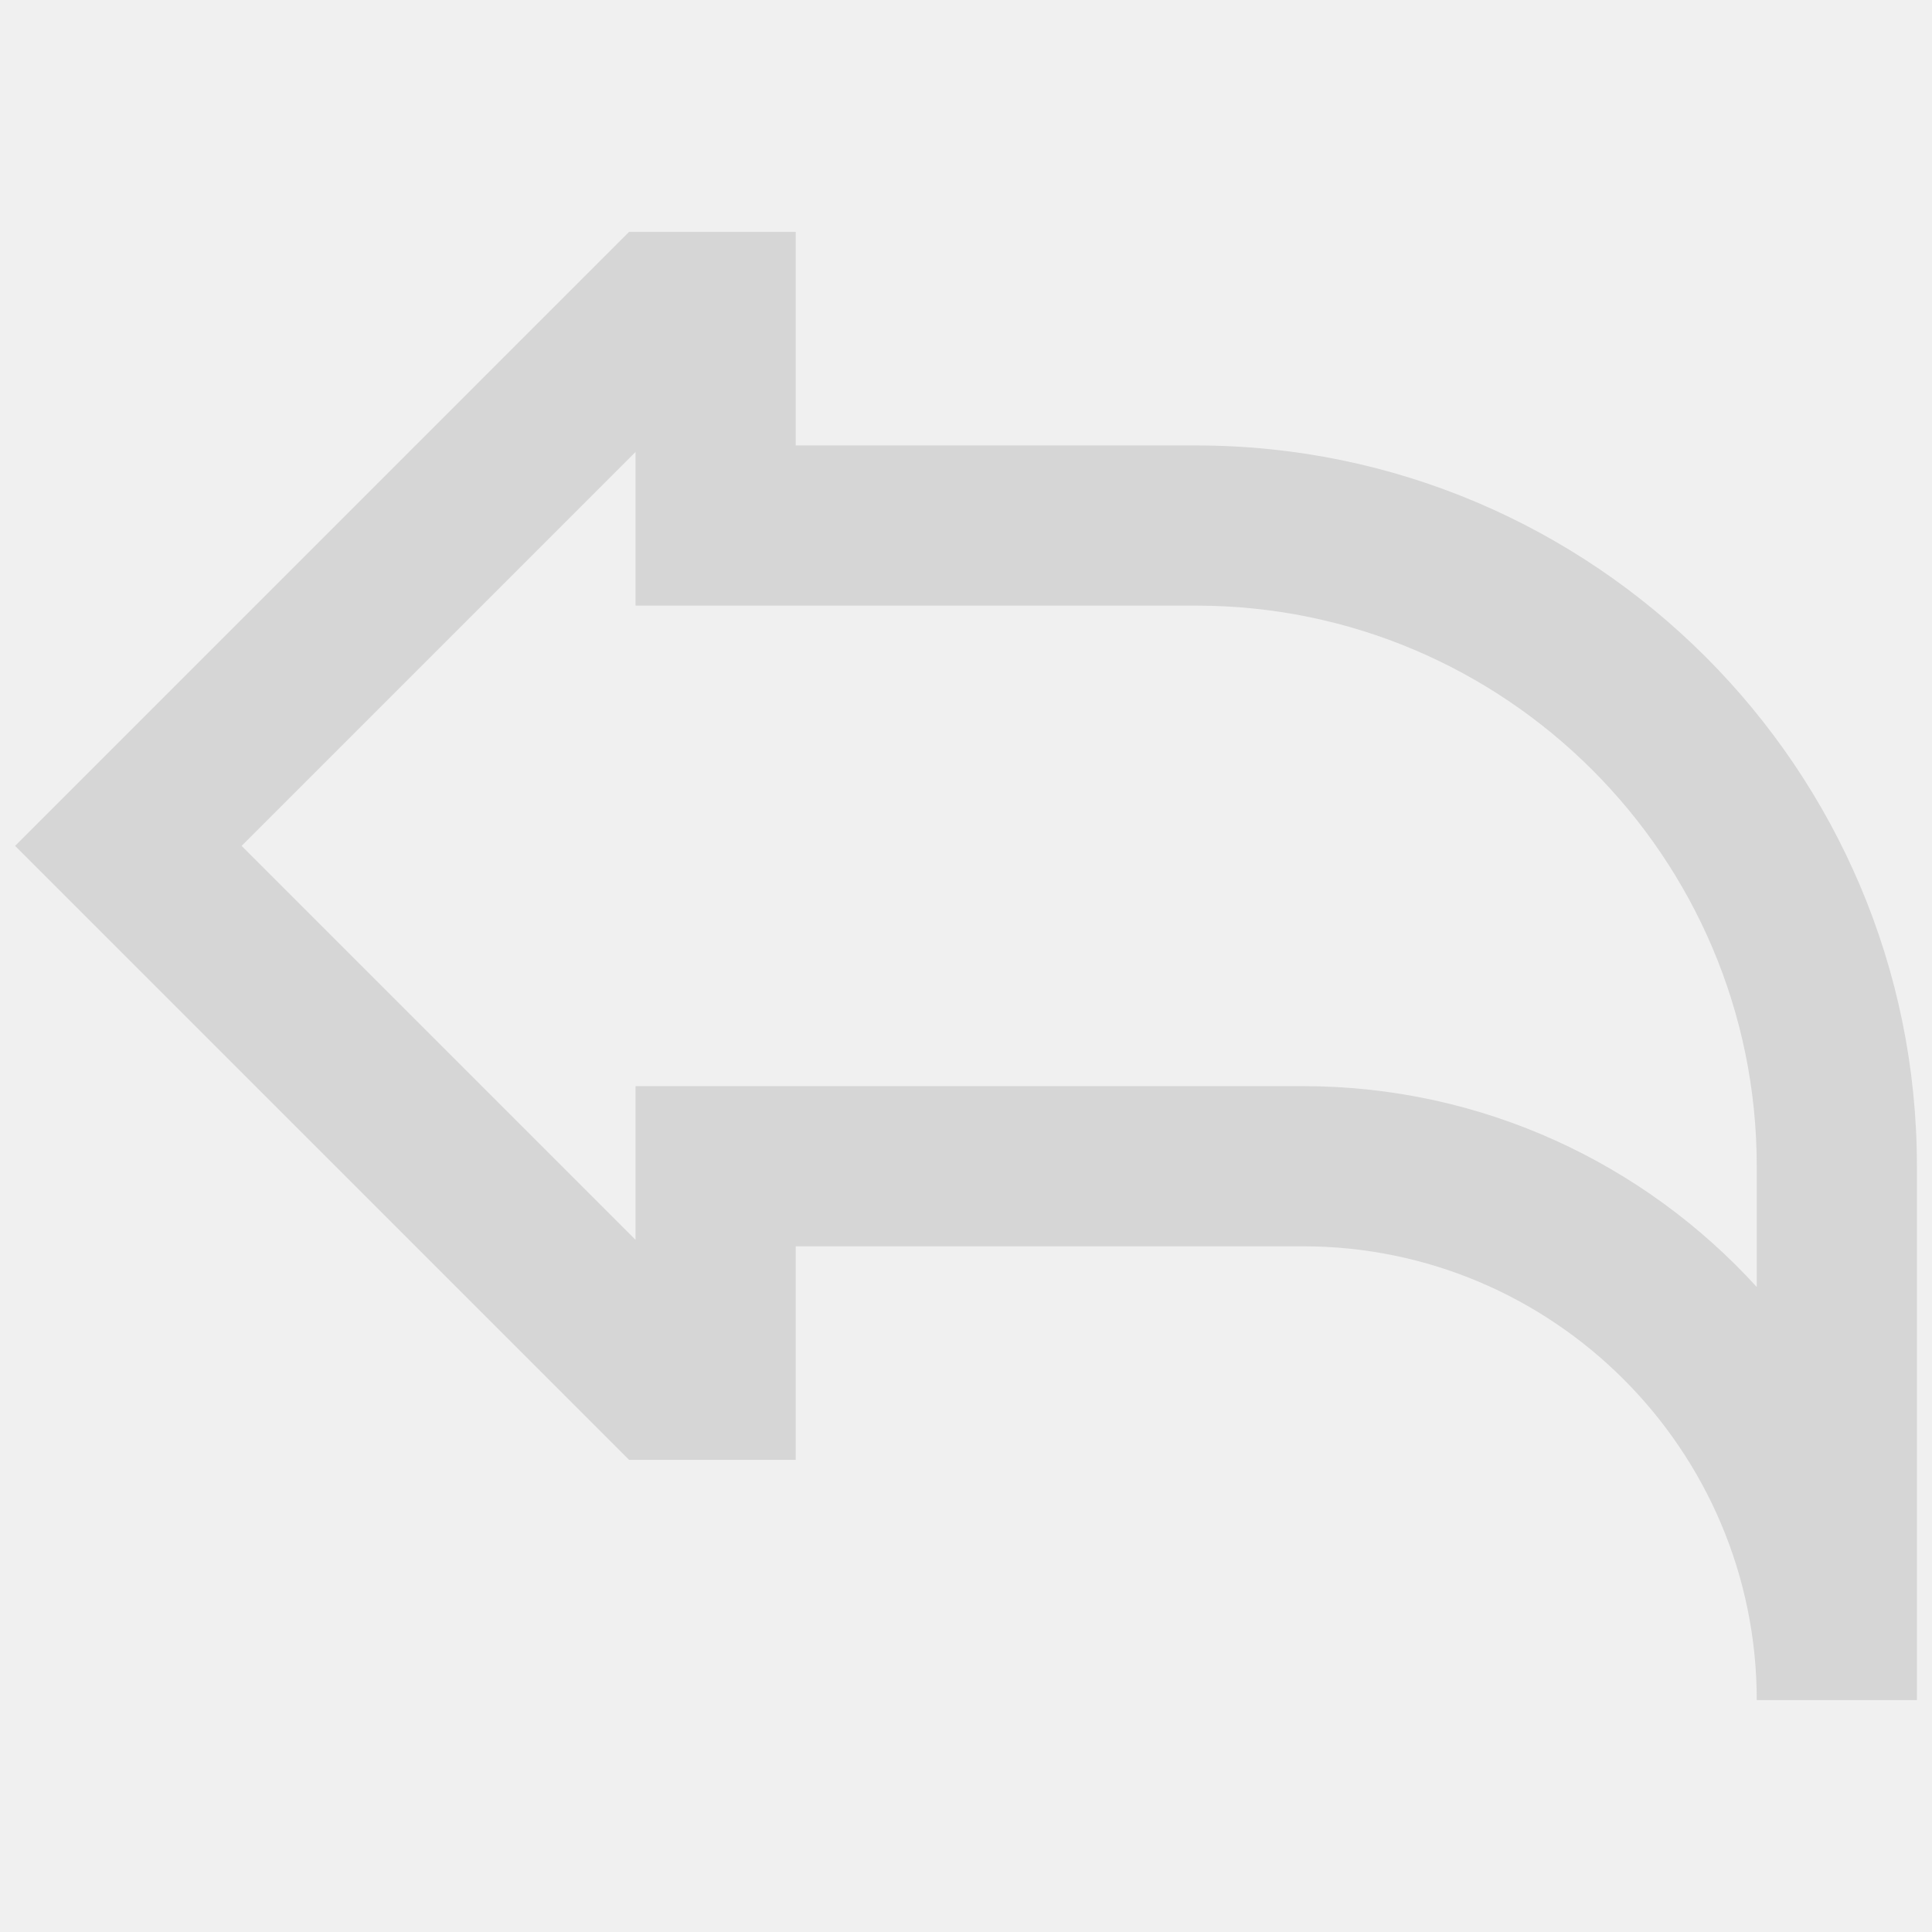
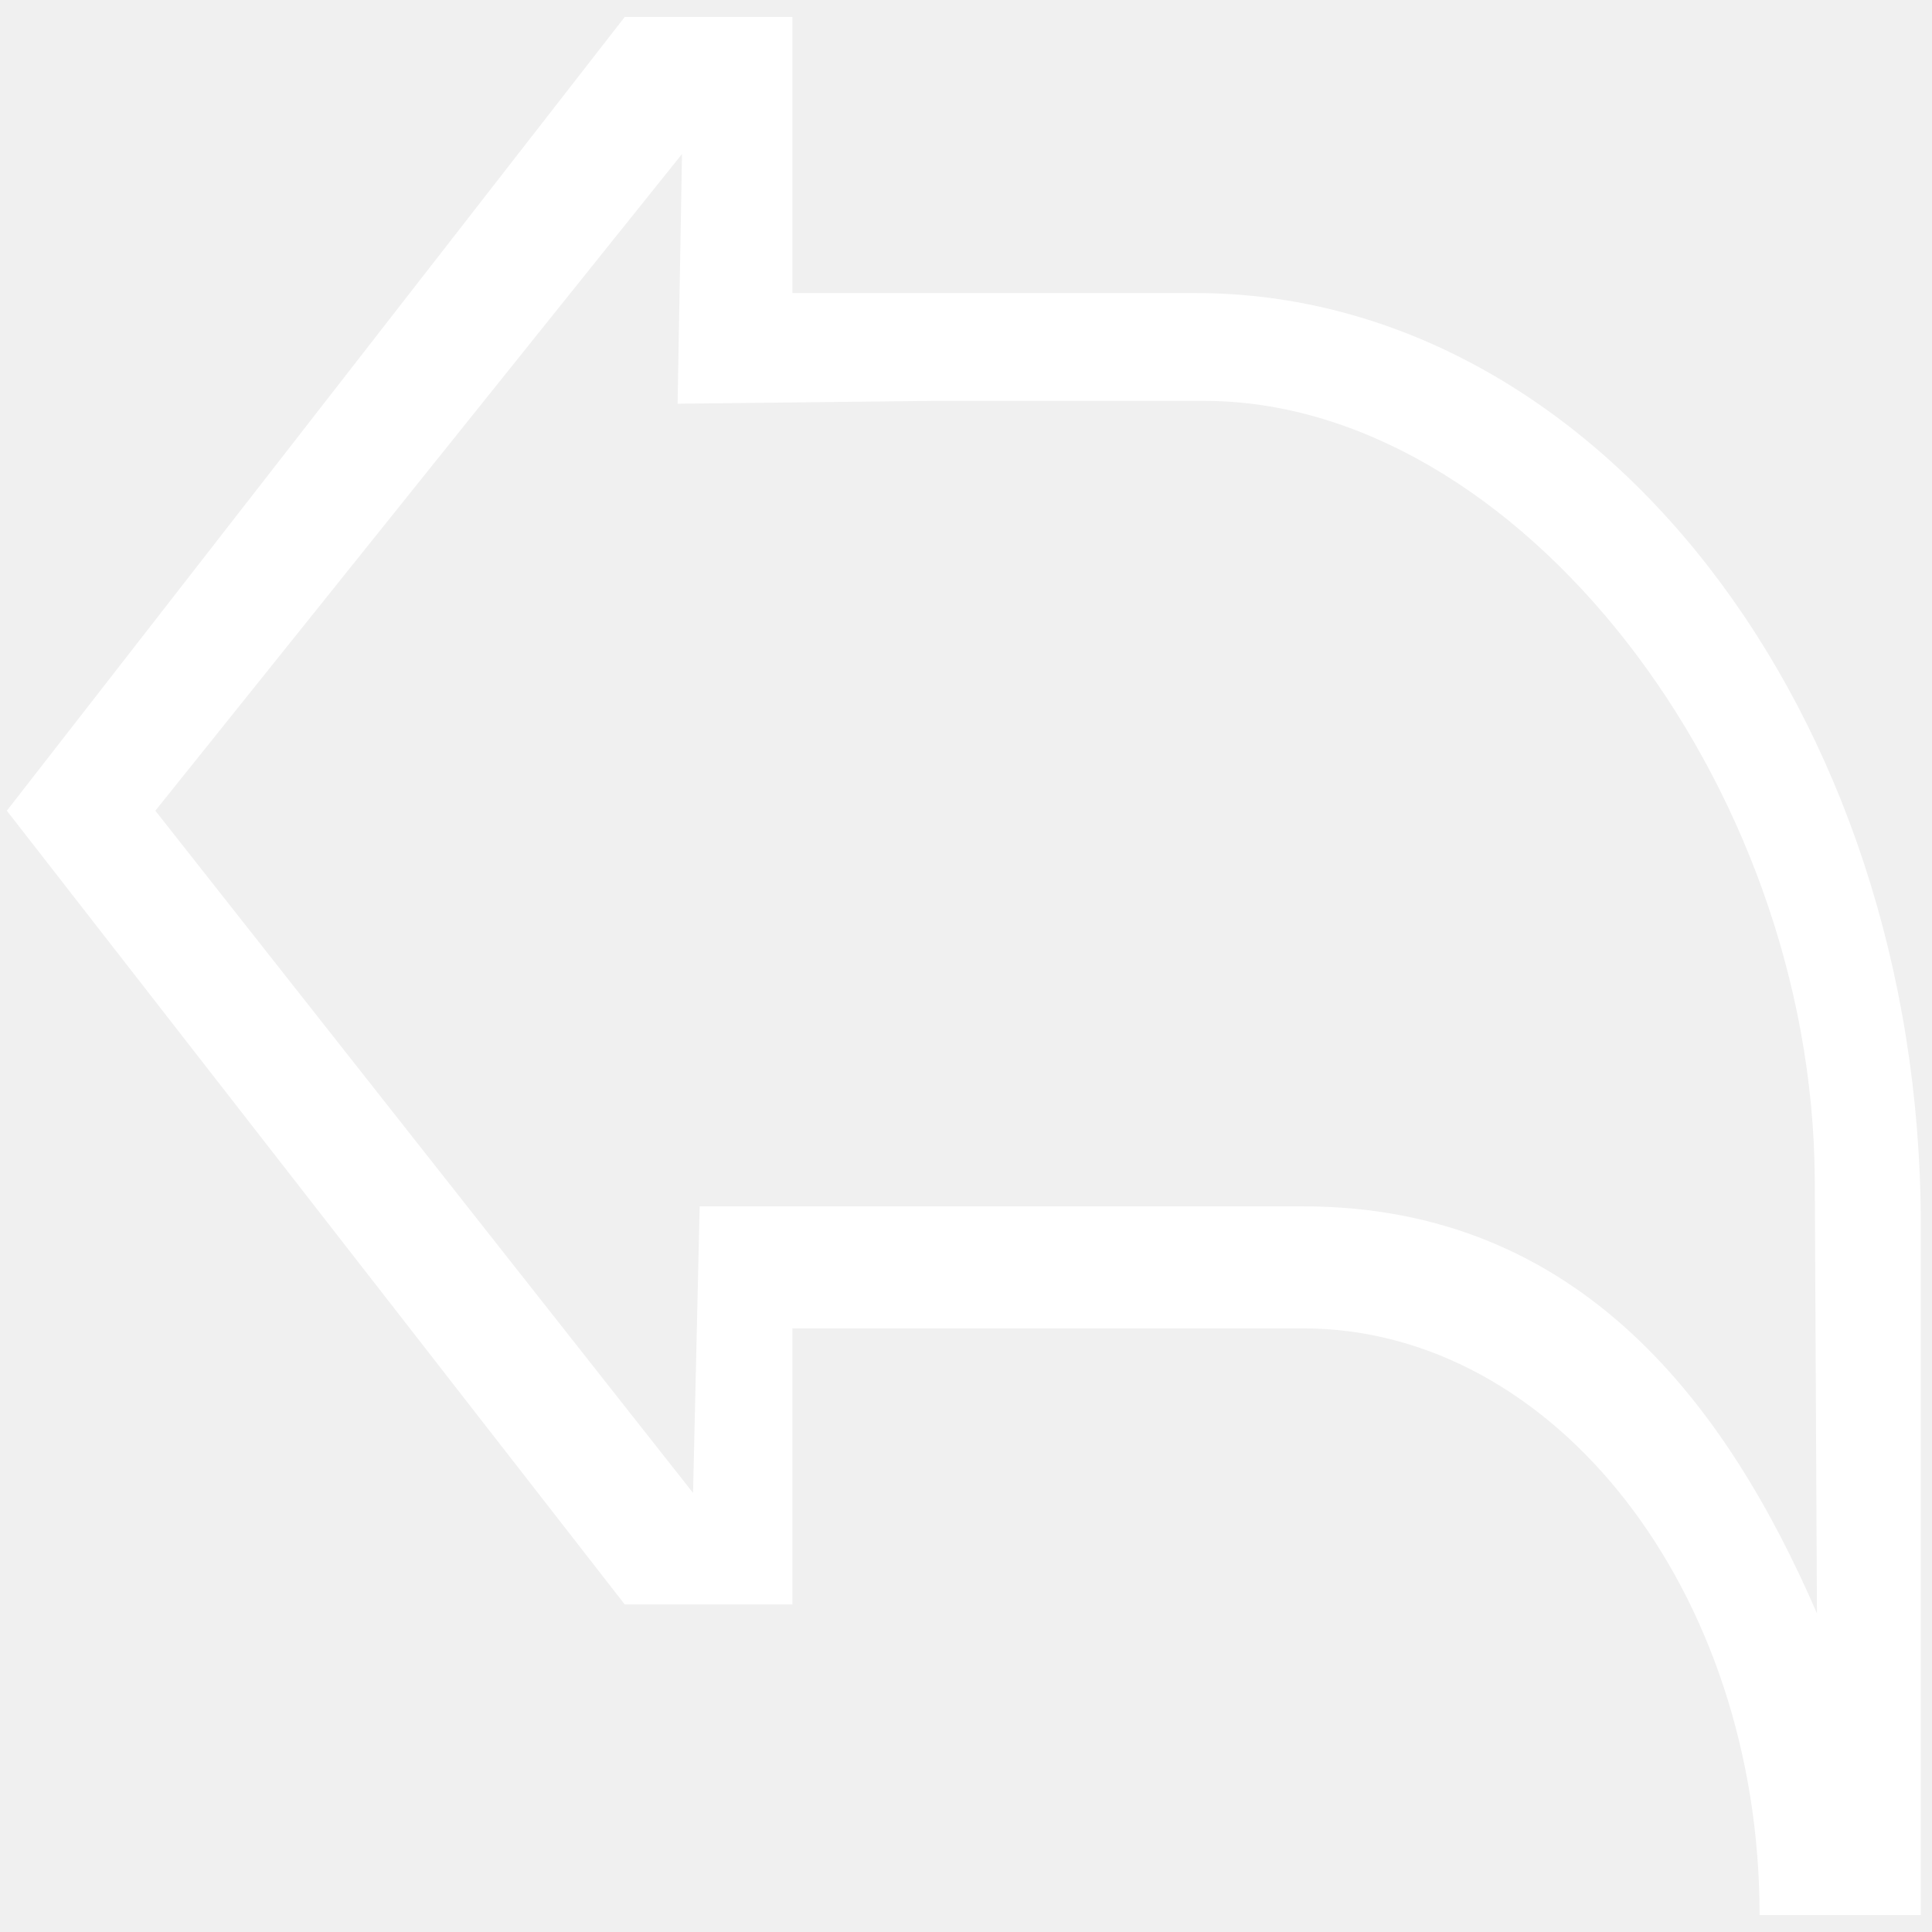
<svg xmlns="http://www.w3.org/2000/svg" version="1.1" id="Layer_1" x="0px" y="0px" viewBox="0 0 64 64" xml:space="preserve" width="64" height="64">
  <defs id="defs41" />
  <g id="g6" style="display:inline;stroke-width:1;stroke-miterlimit:4;stroke-dasharray:none" transform="matrix(0.1230479,0,0,0.1230479,0.4997504,0.4998119)">
    <g id="g4" style="stroke-width:1;stroke-miterlimit:4;stroke-dasharray:none">
-       <path d="M 317.959,115.859 H 210.158 V 58.365 H 165.294 L 0,223.66 165.294,388.954 h 44.864 V 331.46 h 136.548 c 67.367,0 122.174,54.807 122.174,122.174 H 512 V 309.9 C 512,202.905 424.953,115.859 317.959,115.859 Z M 468.88,342.412 C 438.627,309.206 395.06,288.341 346.706,288.341 H 167.038 v 41.378 L 60.981,223.661 167.038,117.604 v 41.375 h 150.921 c 83.219,0 150.921,67.703 150.921,150.921 z" id="path2" style="fill:#d6d6d6;fill-opacity:1;stroke:none;stroke-width:1;stroke-miterlimit:4;stroke-dasharray:none;stroke-opacity:1" />
+       <path d="M 317.763,74.833 H 209.276 V 0.508 H 164.126 L -2.221,214.193 164.126,427.876 h 45.15 v -74.325 h 137.418 c 67.796,0 122.952,70.852 122.952,157.94 h 43.395 V 325.679 c 0,-138.318 -87.601,-250.846 -195.277,-250.846 z M 485.093,430.292 C 461.183,375.154 421.857,320.705 346.693,320.705 H 184.299 L 182.517,397.856 37.76,214.194 179.546,37.402 l -1.188,67.225 68.437,-0.763 h 73.345 c 83.749,0 163.812,102.026 164.359,209.604 z" id="path2" style="fill:#ffffff;fill-opacity:1;stroke:none;stroke-width:1.141;stroke-miterlimit:4;stroke-dasharray:none;stroke-opacity:1" />
    </g>
  </g>
  <g id="g865" style="display:none" transform="matrix(0.1230479,0,0,0.1230479,0.4997504,0.4998119)">
    <g style="display:none;fill:#000000;fill-opacity:1;stroke:#000000;stroke-width:1;stroke-miterlimit:4;stroke-dasharray:none;stroke-opacity:1" id="g8">
</g>
    <g style="display:none" id="g10">
</g>
    <g style="display:none" id="g12">
</g>
    <g style="display:none" id="g14">
</g>
    <g style="display:none" id="g16">
</g>
    <g style="display:none" id="g18">
</g>
    <g style="display:none" id="g20">
</g>
    <g style="display:none" id="g22">
</g>
    <g style="display:none" id="g24">
</g>
    <g style="display:none" id="g26">
</g>
    <g style="display:none" id="g28">
</g>
    <g style="display:none" id="g30">
</g>
    <g style="display:none" id="g32">
</g>
    <g style="display:none" id="g34">
</g>
    <g style="display:none" id="g36">
</g>
  </g>
</svg>
